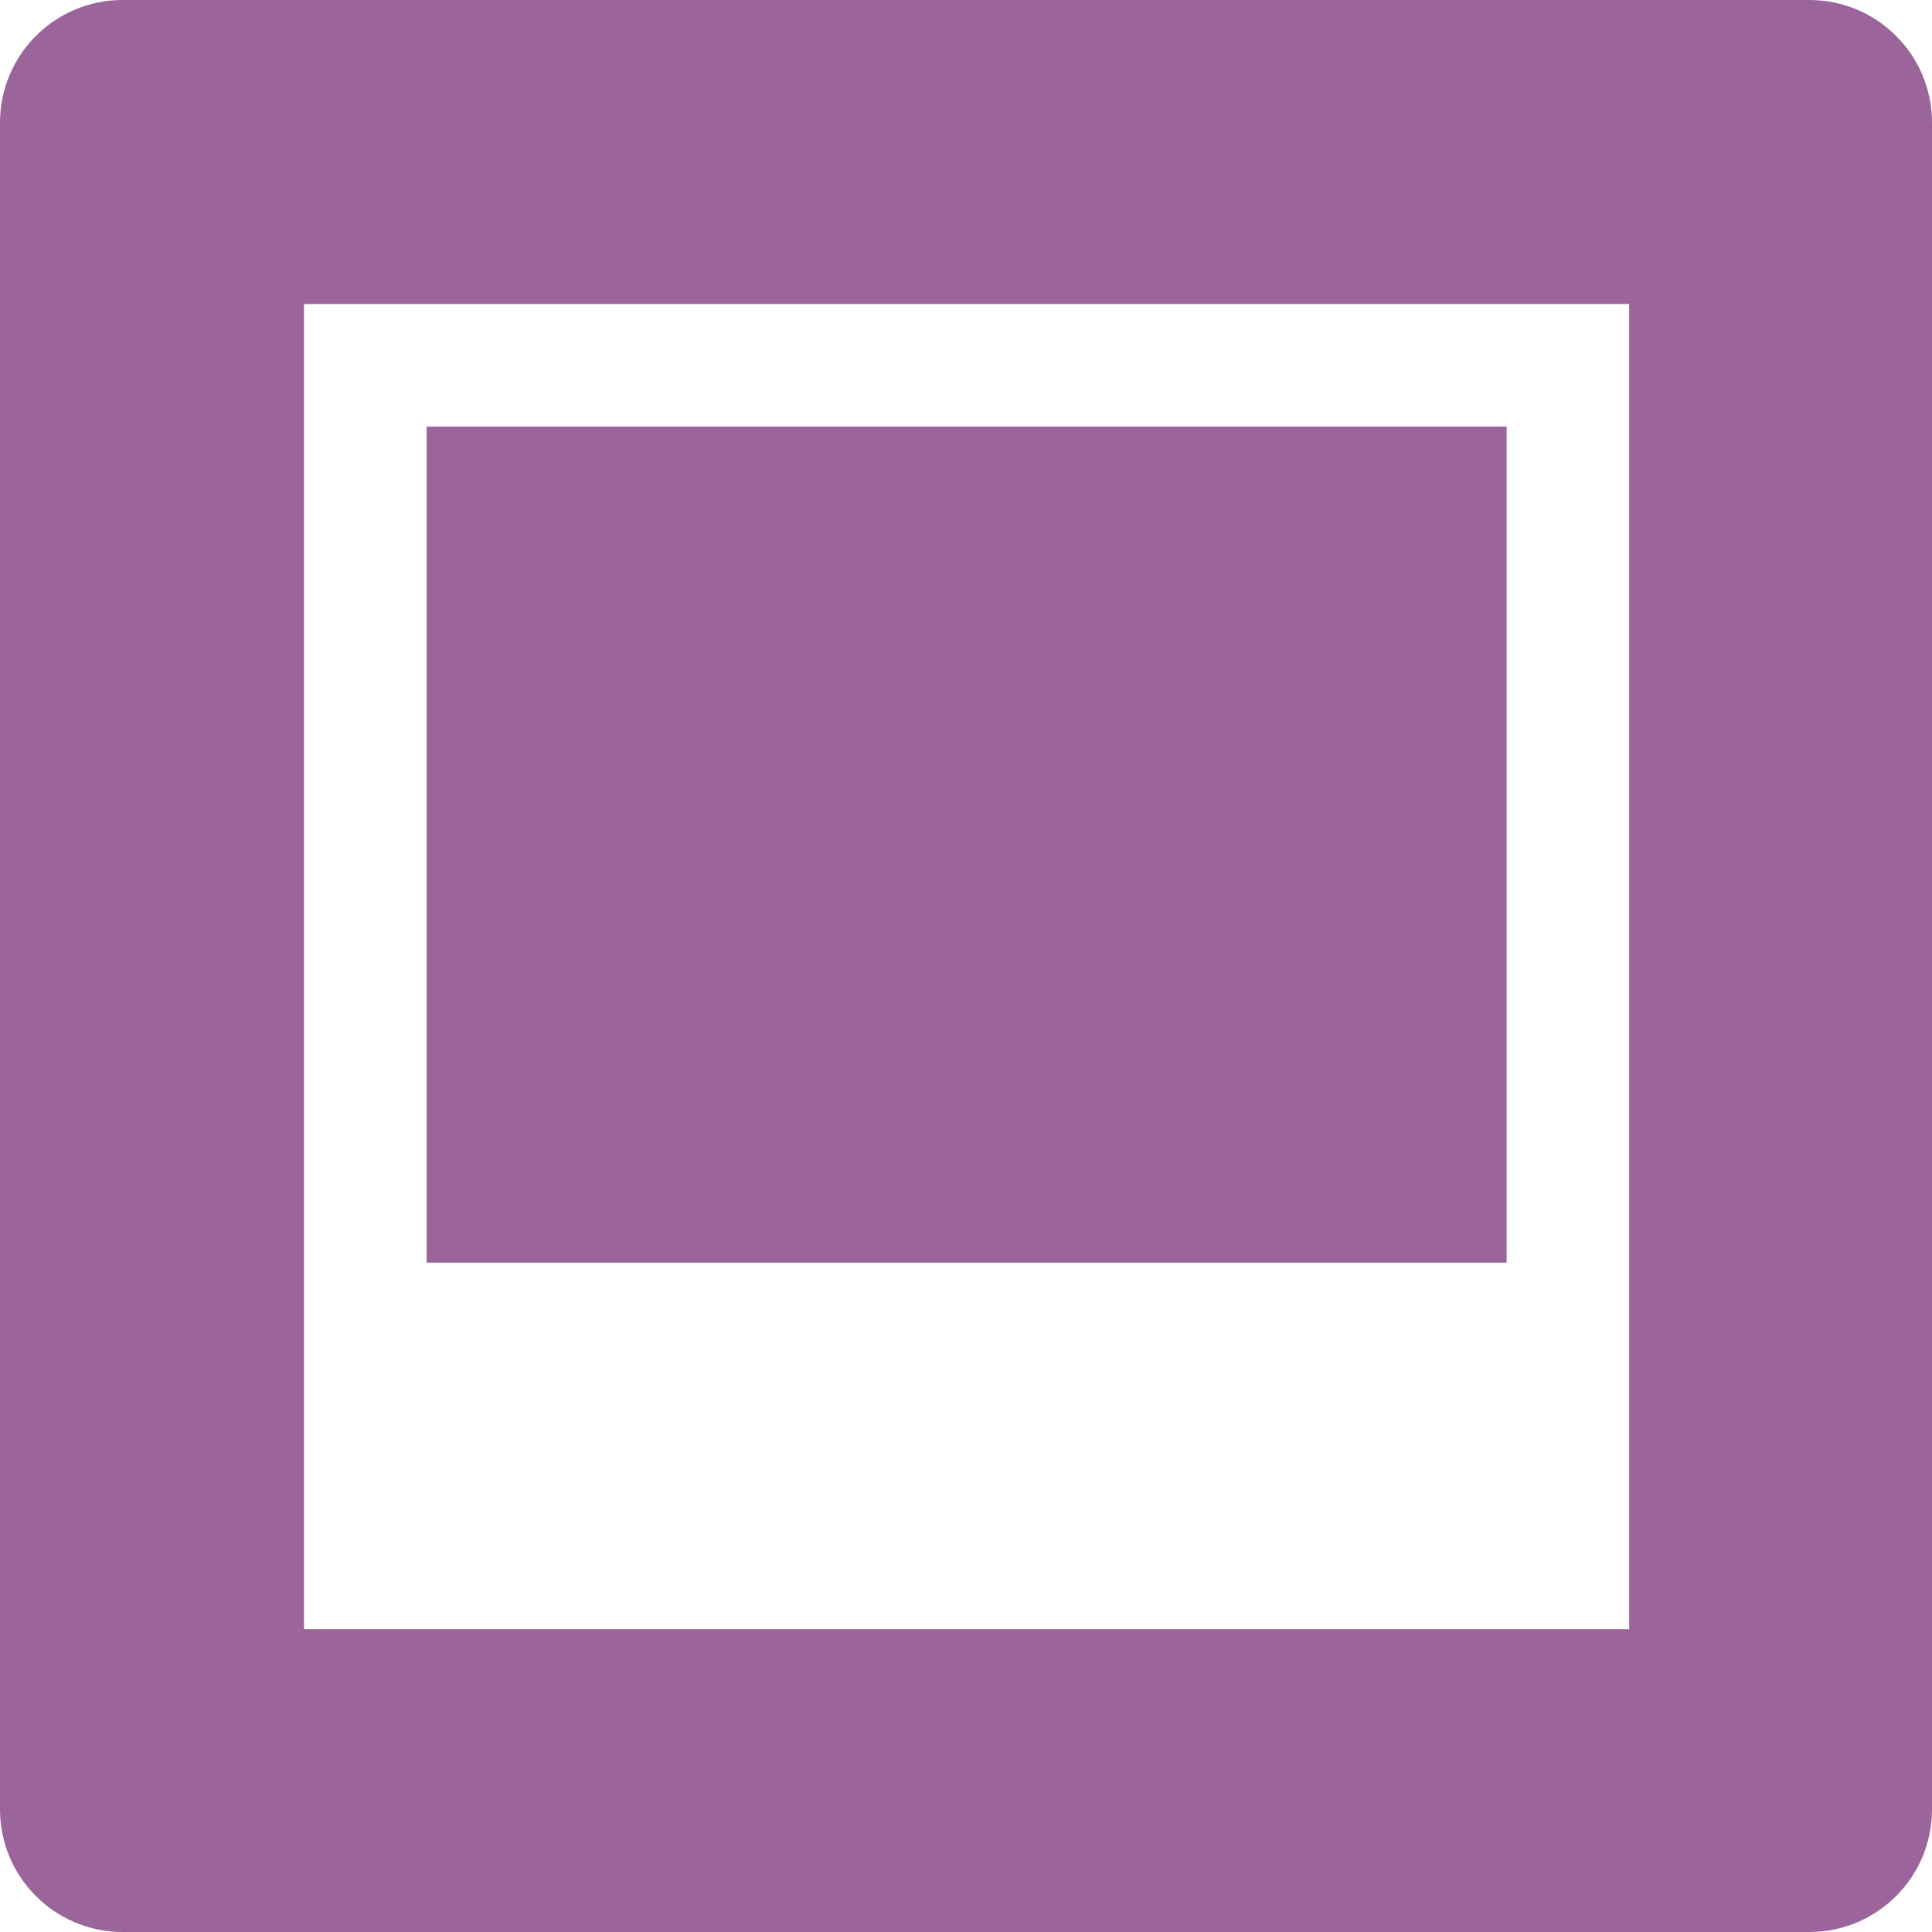
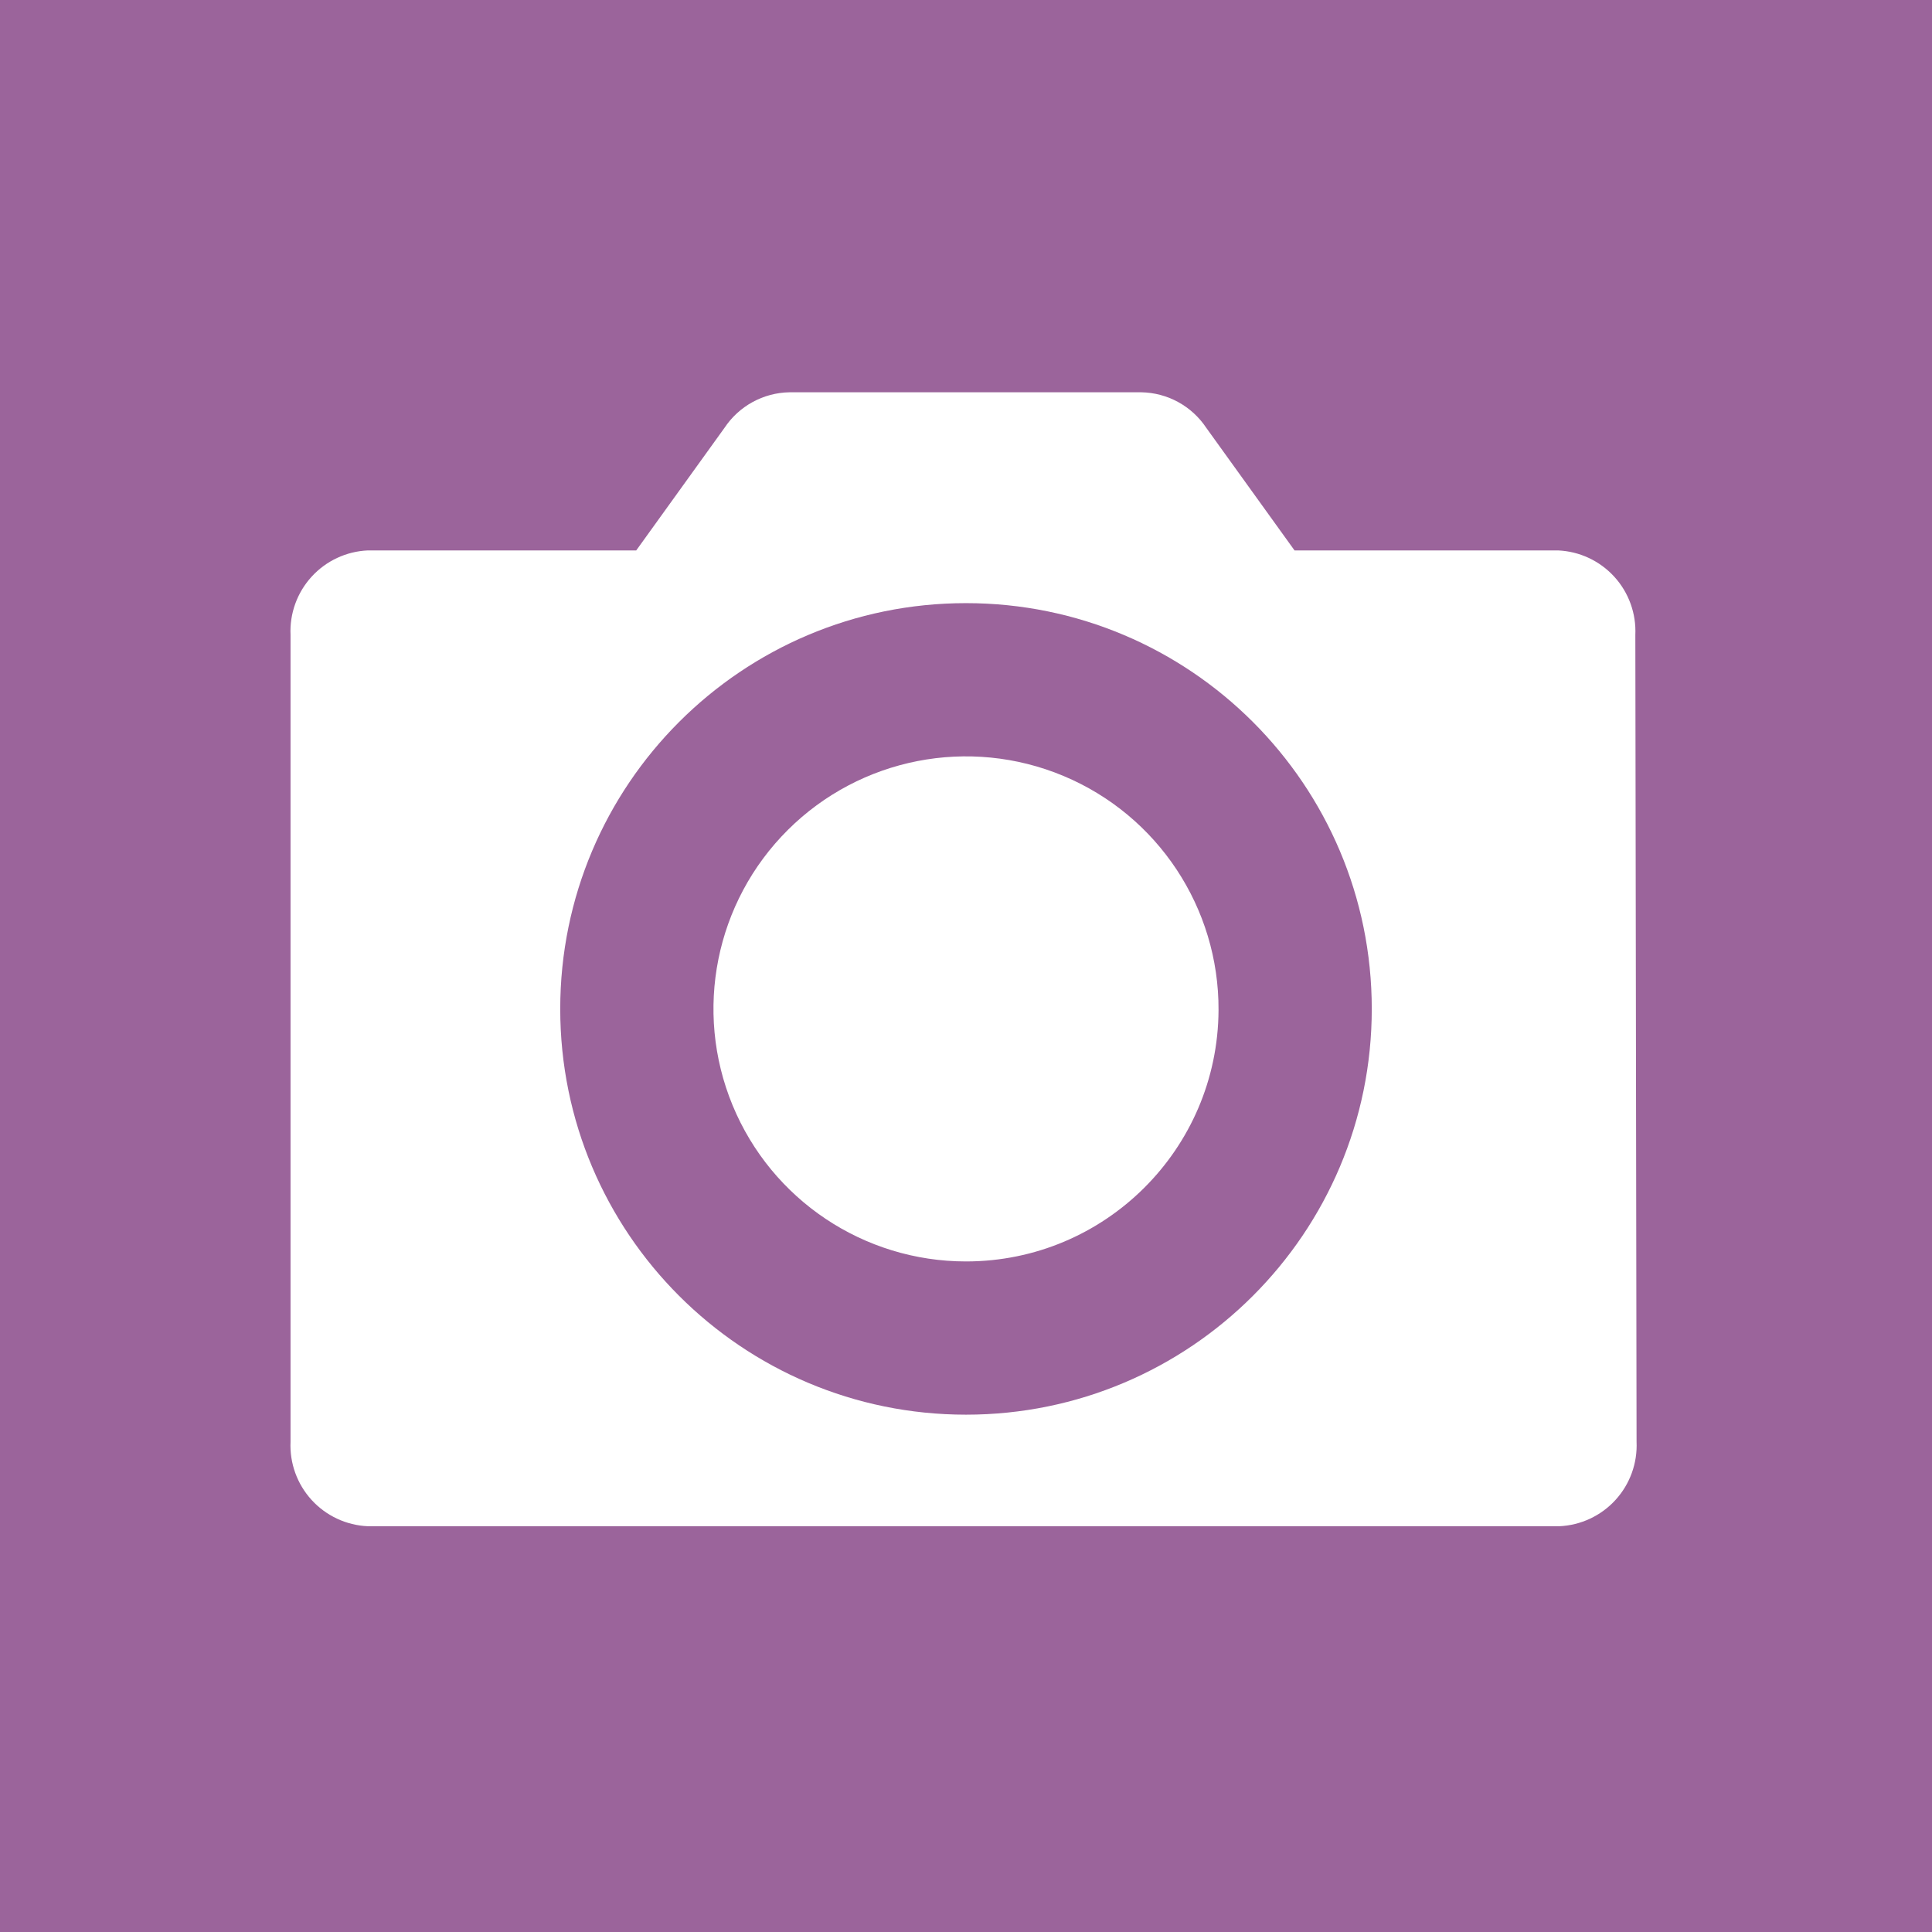
<svg xmlns="http://www.w3.org/2000/svg" viewBox="0 0 15.76 15.76">
-   <g id="Layer_2" data-name="Layer 2">
-     <g id="Layer_1-2" data-name="Layer 1">
-       <path d="M12.29,3.48H3.48V10.3h8.81ZM14.76,0H1A1,1,0,0,0,0,1V14.76a1,1,0,0,0,1,1H14.76a1,1,0,0,0,1-1V1A1,1,0,0,0,14.76,0ZM13.29,13.29H2.48V2.48H13.29Z" style="fill:#9b649b" />
-     </g>
+   <g fill="#9b649b" data-name="Layer 1">
+     <path d="M0 0v15.76h15.76V0zm13.35 11.76a.66.66 0 0 1-.63.69H3a.66.66 0 0 1-.63-.69V5.18A.66.66 0 0 1 3 4.49h2.19l.72-1a.65.65 0 0 1 .53-.29h2.87a.65.65 0 0 1 .53.29l.72 1h2.15a.66.66 0 0 1 .63.69z" />
+     <path d="M7.88 4.92a3.31 3.31 0 1 0 3.31 3.31 3.31 3.31 0 0 0-3.31-3.31zm0 5.37a2.06 2.06 0 1 1 2.06-2.05 2.06 2.06 0 0 1-2.06 2.05z" />
  </g>
</svg>
